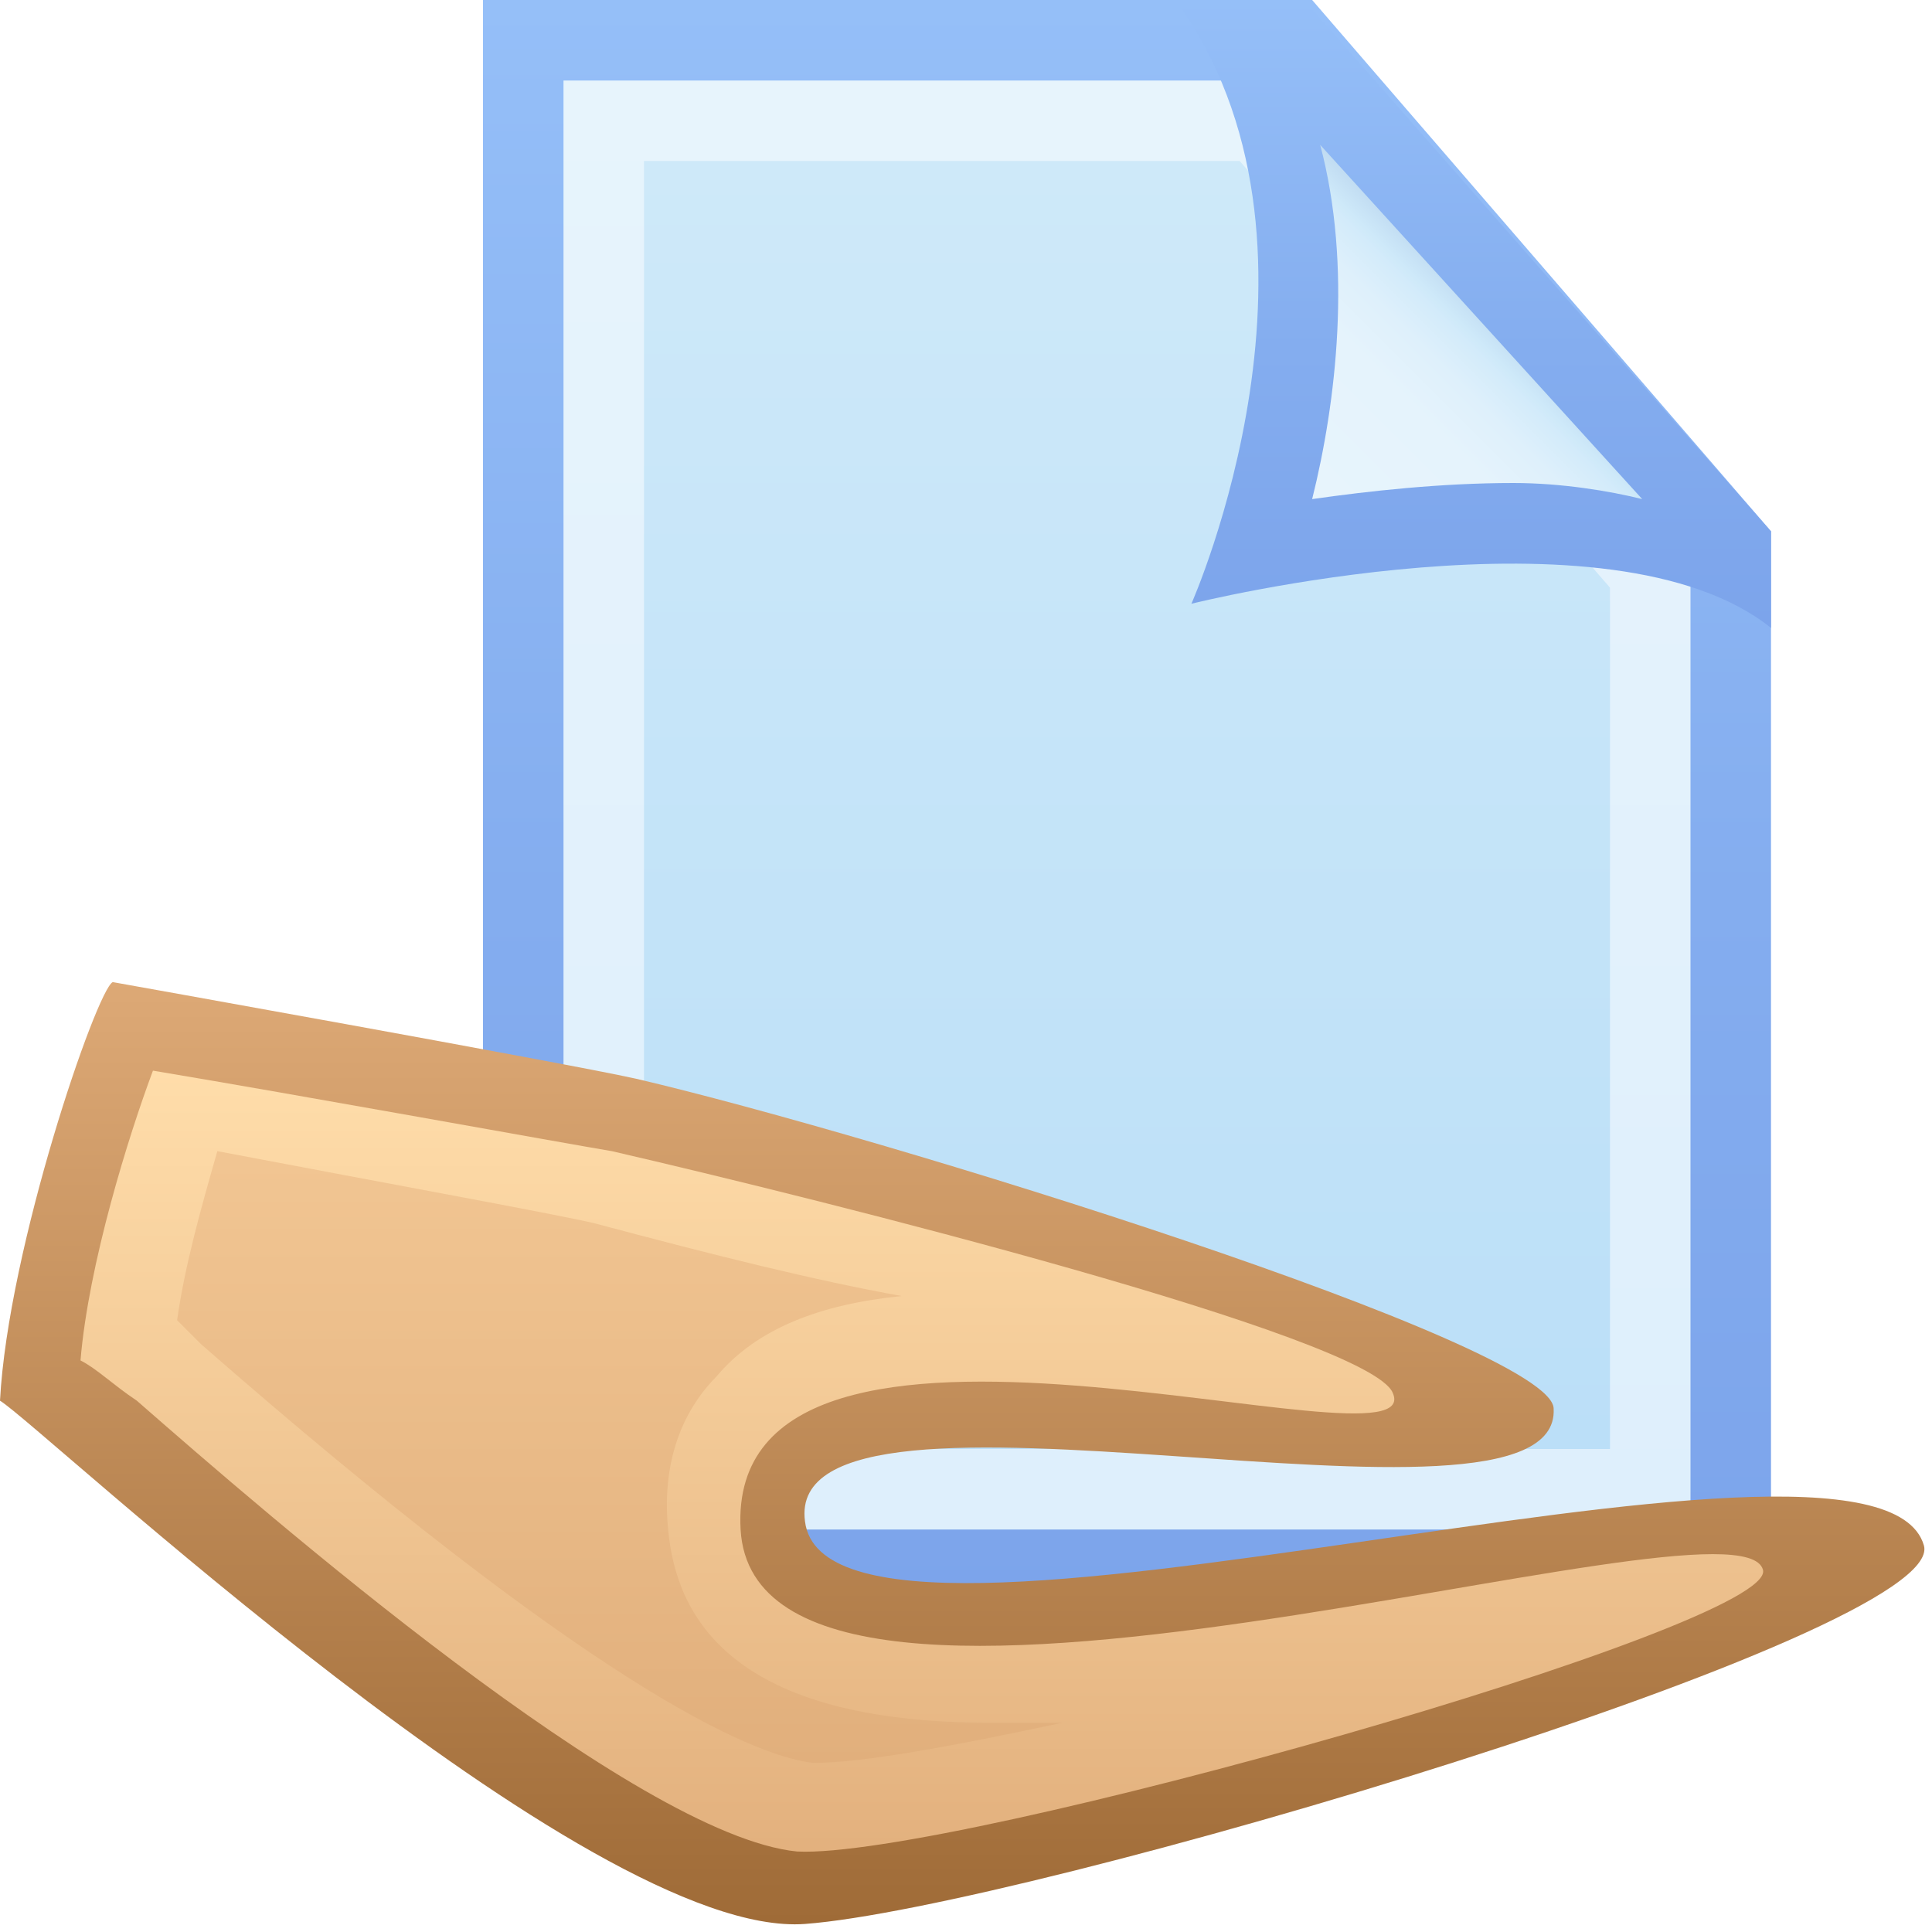
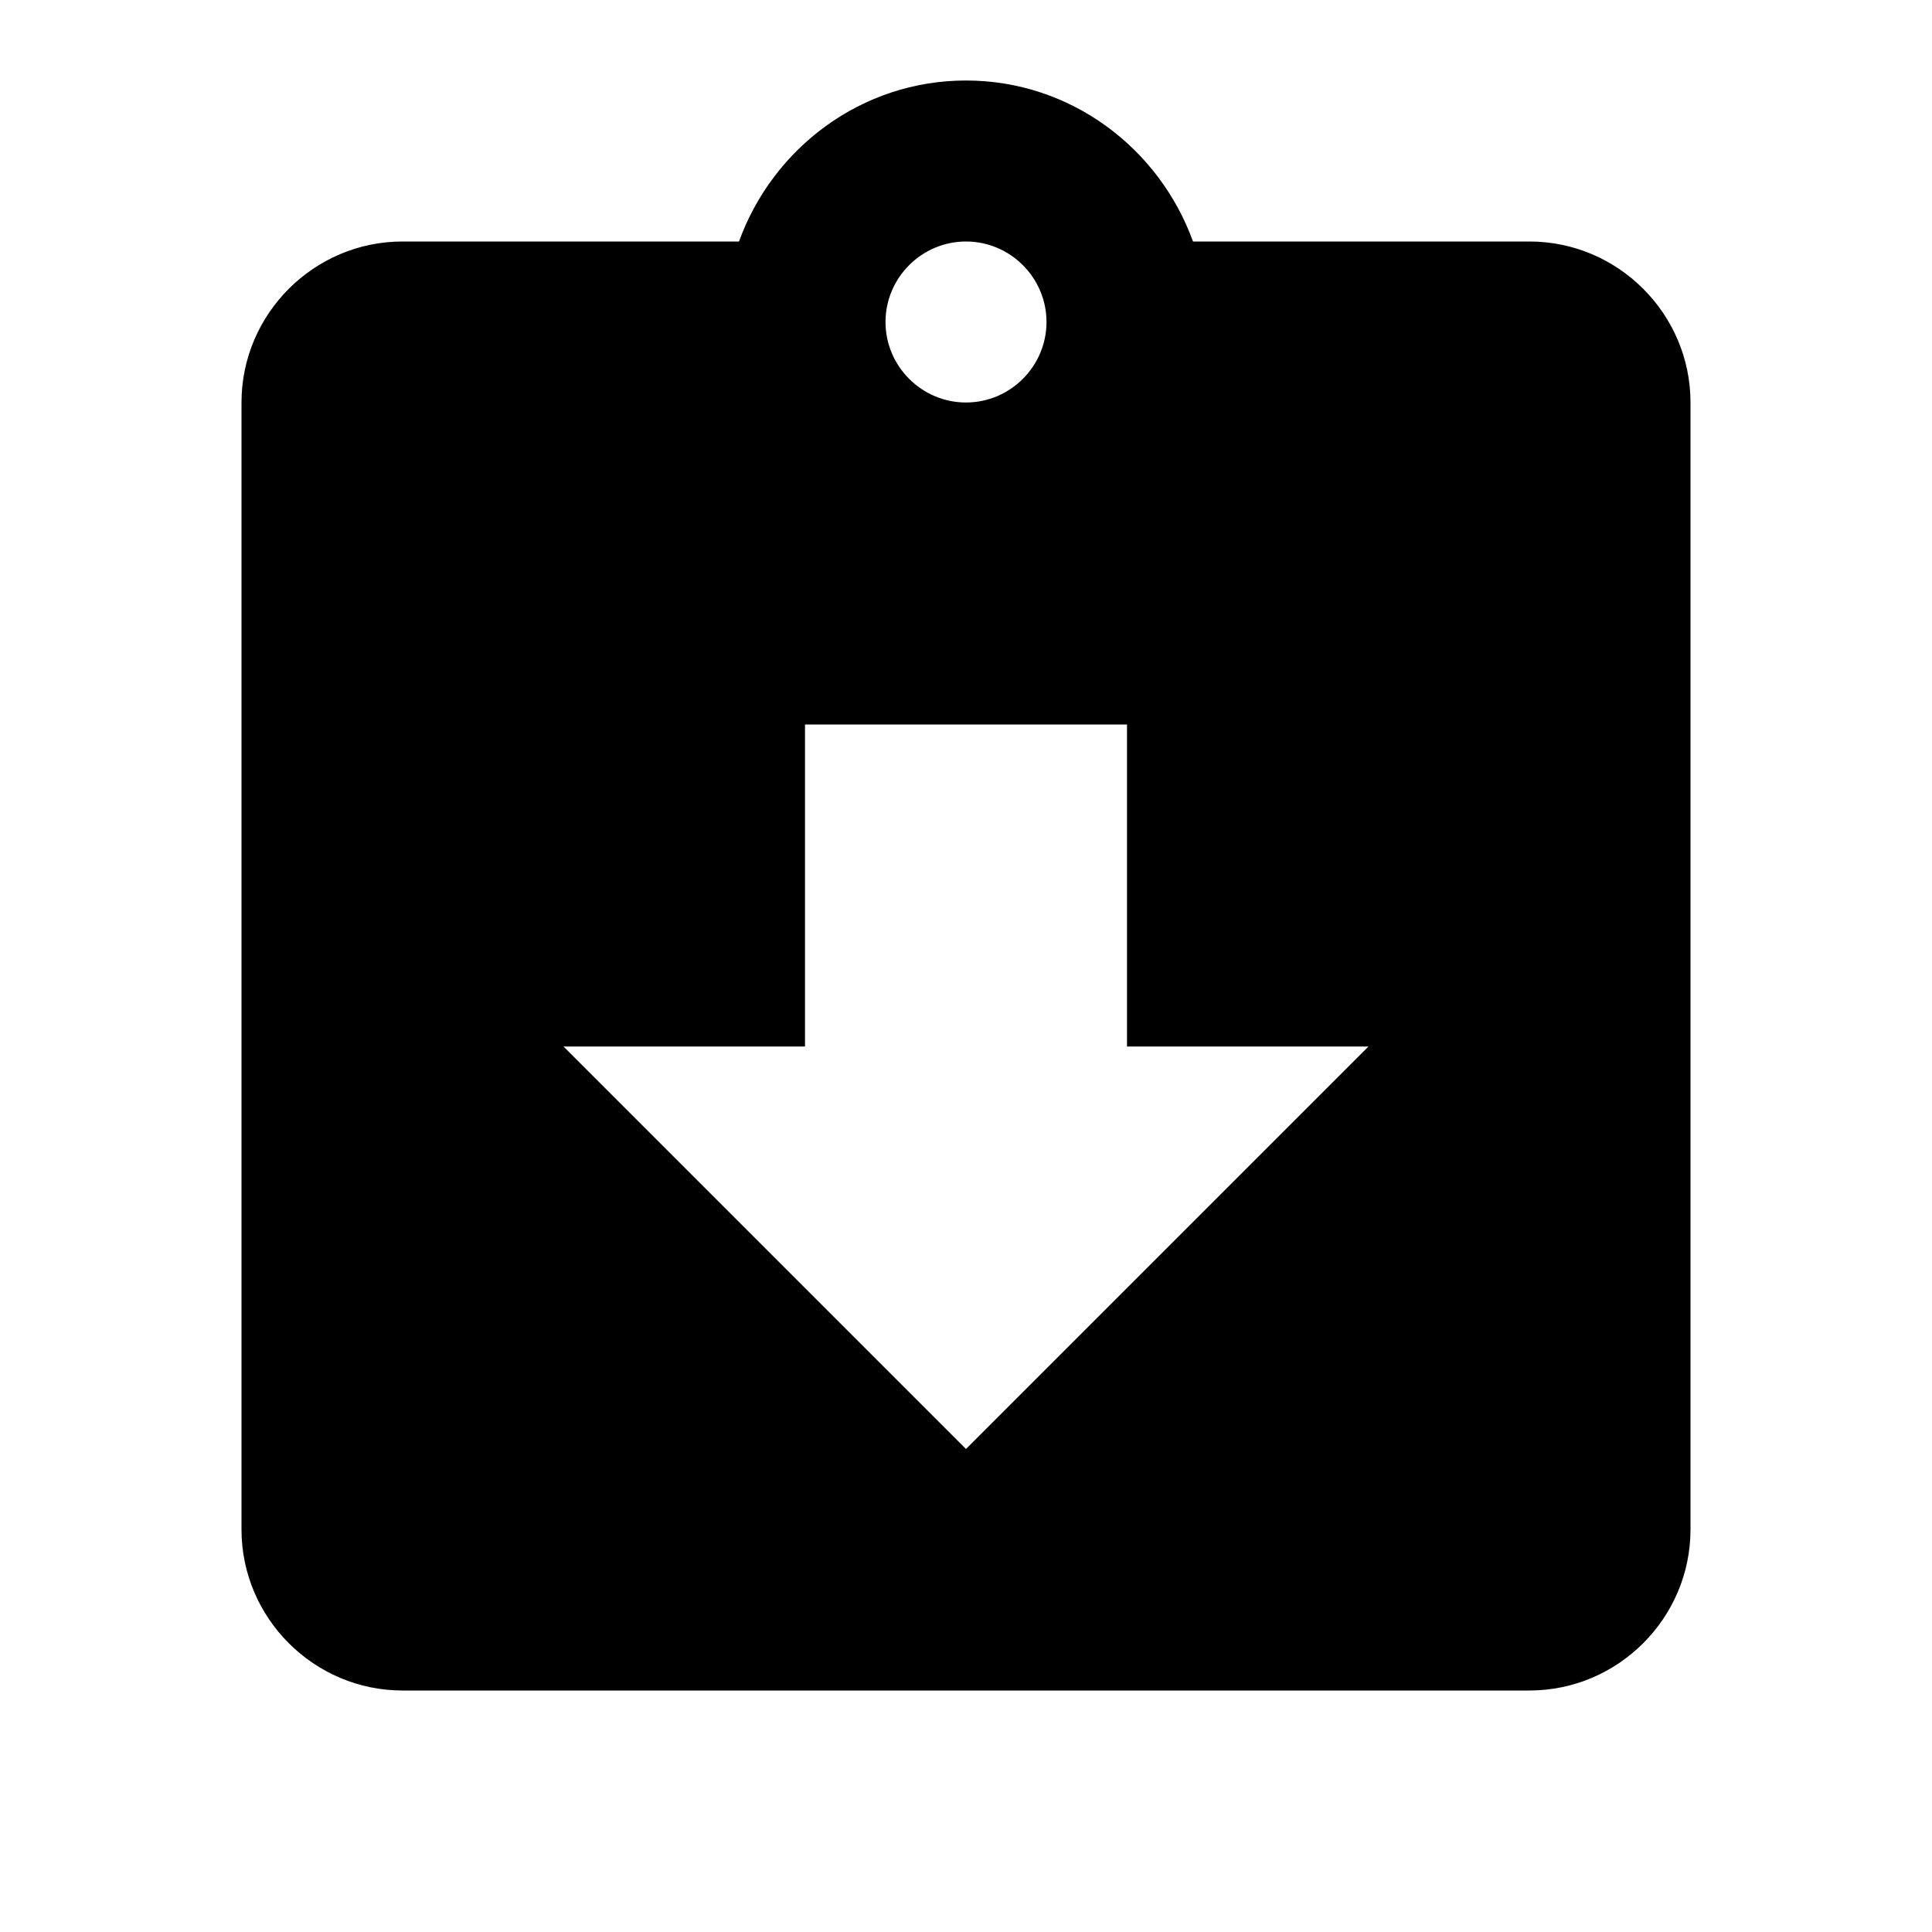
<svg xmlns="http://www.w3.org/2000/svg" width="24" height="24" viewBox="0 0 24 24" preserveAspectRatio="xMinYMid meet" overflow="visible">
-   <linearGradient id="a" gradientUnits="userSpaceOnUse" x1="14.005" x2="14.005" y2="20">
-     <stop offset="0" stop-color="#95BFF8" />
-     <stop offset=".557" stop-color="#84ADEF" />
-     <stop offset="1" stop-color="#7CA4EB" />
-   </linearGradient>
-   <path fill="url(#a)" d="M16.3 0H6v20h16V6.6" />
-   <linearGradient id="b" gradientUnits="userSpaceOnUse" x1="14.005" y1="1" x2="14.005" y2="19">
-     <stop offset="0" stop-color="#E7F4FC" />
-     <stop offset="1" stop-color="#DEEFFC" />
-   </linearGradient>
-   <path fill="url(#b)" d="M7 19V1h8.8L21 6.9V19" />
-   <linearGradient id="c" gradientUnits="userSpaceOnUse" x1="14.005" y1="2" x2="14.005" y2="18">
-     <stop offset="0" stop-color="#CEE9F9" />
-     <stop offset="1" stop-color="#BBDFF8" />
-   </linearGradient>
-   <path fill="url(#c)" d="M8 18V2h7.4L20 7.3V18" />
-   <linearGradient id="d" gradientUnits="userSpaceOnUse" x1="18.31" x2="18.31" y2="7.785">
-     <stop offset="0" stop-color="#95BFF8" />
-     <stop offset=".557" stop-color="#84ADEF" />
-     <stop offset="1" stop-color="#7CA4EB" />
-   </linearGradient>
-   <path d="M14.8 7.5s5.2-1.3 7.2.3V6.6L16.2 0h-1.6c2.2 3 .2 7.5.2 7.5z" fill="url(#d)" />
-   <linearGradient id="e" gradientUnits="userSpaceOnUse" x1="16.3" y1="6.162" x2="18.591" y2="3.871">
-     <stop offset="0" stop-color="#E7F4FC" />
-     <stop offset=".518" stop-color="#E5F3FC" />
-     <stop offset=".705" stop-color="#DEF0FB" />
-     <stop offset=".837" stop-color="#D3EBFA" />
-     <stop offset=".872" stop-color="#CEE9F9" />
-     <stop offset="1" stop-color="#BDD8F0" />
-   </linearGradient>
-   <path d="M16.3 6.2c.3-1.2.5-2.9.1-4.4l4 4.4c-.4-.1-1-.2-1.6-.2-.9 0-1.8.1-2.5.2z" fill="url(#e)" />
-   <linearGradient id="f" gradientUnits="userSpaceOnUse" x1="11.967" y1="12.167" x2="11.967" y2="23.885">
-     <stop offset="0" stop-color="#DDA976" />
-     <stop offset="1" stop-color="#9F6B37" />
-   </linearGradient>
-   <path d="M10 18.9c-.3-2.2 9.4.5 9.3-1.4 0-.8-8.4-3.4-11.4-4.1-.9-.2-6.5-1.2-6.5-1.2-.2.1-1.3 3.3-1.4 5.2.5.3 7.3 6.7 10 6.5 2.7-.2 14.2-3.6 13.9-4.7-.6-2.1-13.6 2.1-13.9-.3z" fill="url(#f)" />
-   <linearGradient id="g" gradientUnits="userSpaceOnUse" x1="11.489" y1="13.28" x2="11.489" y2="22.934">
-     <stop offset="0" stop-color="#FDA" />
-     <stop offset="1" stop-color="#E3B17E" />
-   </linearGradient>
-   <path d="M1.7 17.4c-.3-.2-.5-.4-.7-.5.1-1.2.6-2.8.9-3.6 1.8.3 5.1.9 5.7 1 2.6.6 9.4 2.3 9.7 3 .5 1.1-8.3-1.9-8.1 1.7.2 3.5 12.4-.6 12.7.5.2.7-10.1 3.6-12 3.5-2-.2-6.6-4.2-8.2-5.6z" fill="url(#g)" />
-   <linearGradient id="h" gradientUnits="userSpaceOnUse" x1="7.593" y1="14.414" x2="7.593" y2="21.934">
-     <stop offset="0" stop-color="#F1C592" />
-     <stop offset="1" stop-color="#E1AF7C" />
-   </linearGradient>
-   <path d="M10.1 21.9c-.8-.1-2.8-1-7.6-5.2l-.3-.3c.1-.7.3-1.4.5-2.1 2.1.4 4.3.8 4.7.9 1.5.4 2.7.7 3.8.9-1 .1-1.8.4-2.3 1-.3.3-.7.9-.6 1.9.1 1.1.8 2.4 4 2.4h.9c-1.4.3-2.5.5-3.1.5z" fill="url(#h)" />
+   <path d="M19 3h-4.18C14.4 1.84 13.3 1 12 1c-1.3 0-2.4.84-2.82 2H5c-1.1 0-2 .9-2 2v14c0 1.1.9 2 2 2h14c1.1 0 2-.9 2-2V5c0-1.1-.9-2-2-2zm-7 0c.55 0 1 .45 1 1s-.45 1-1 1-1-.45-1-1 .45-1 1-1zm0 15l-5-5h3V9h4v4h3l-5 5z" />
</svg>
